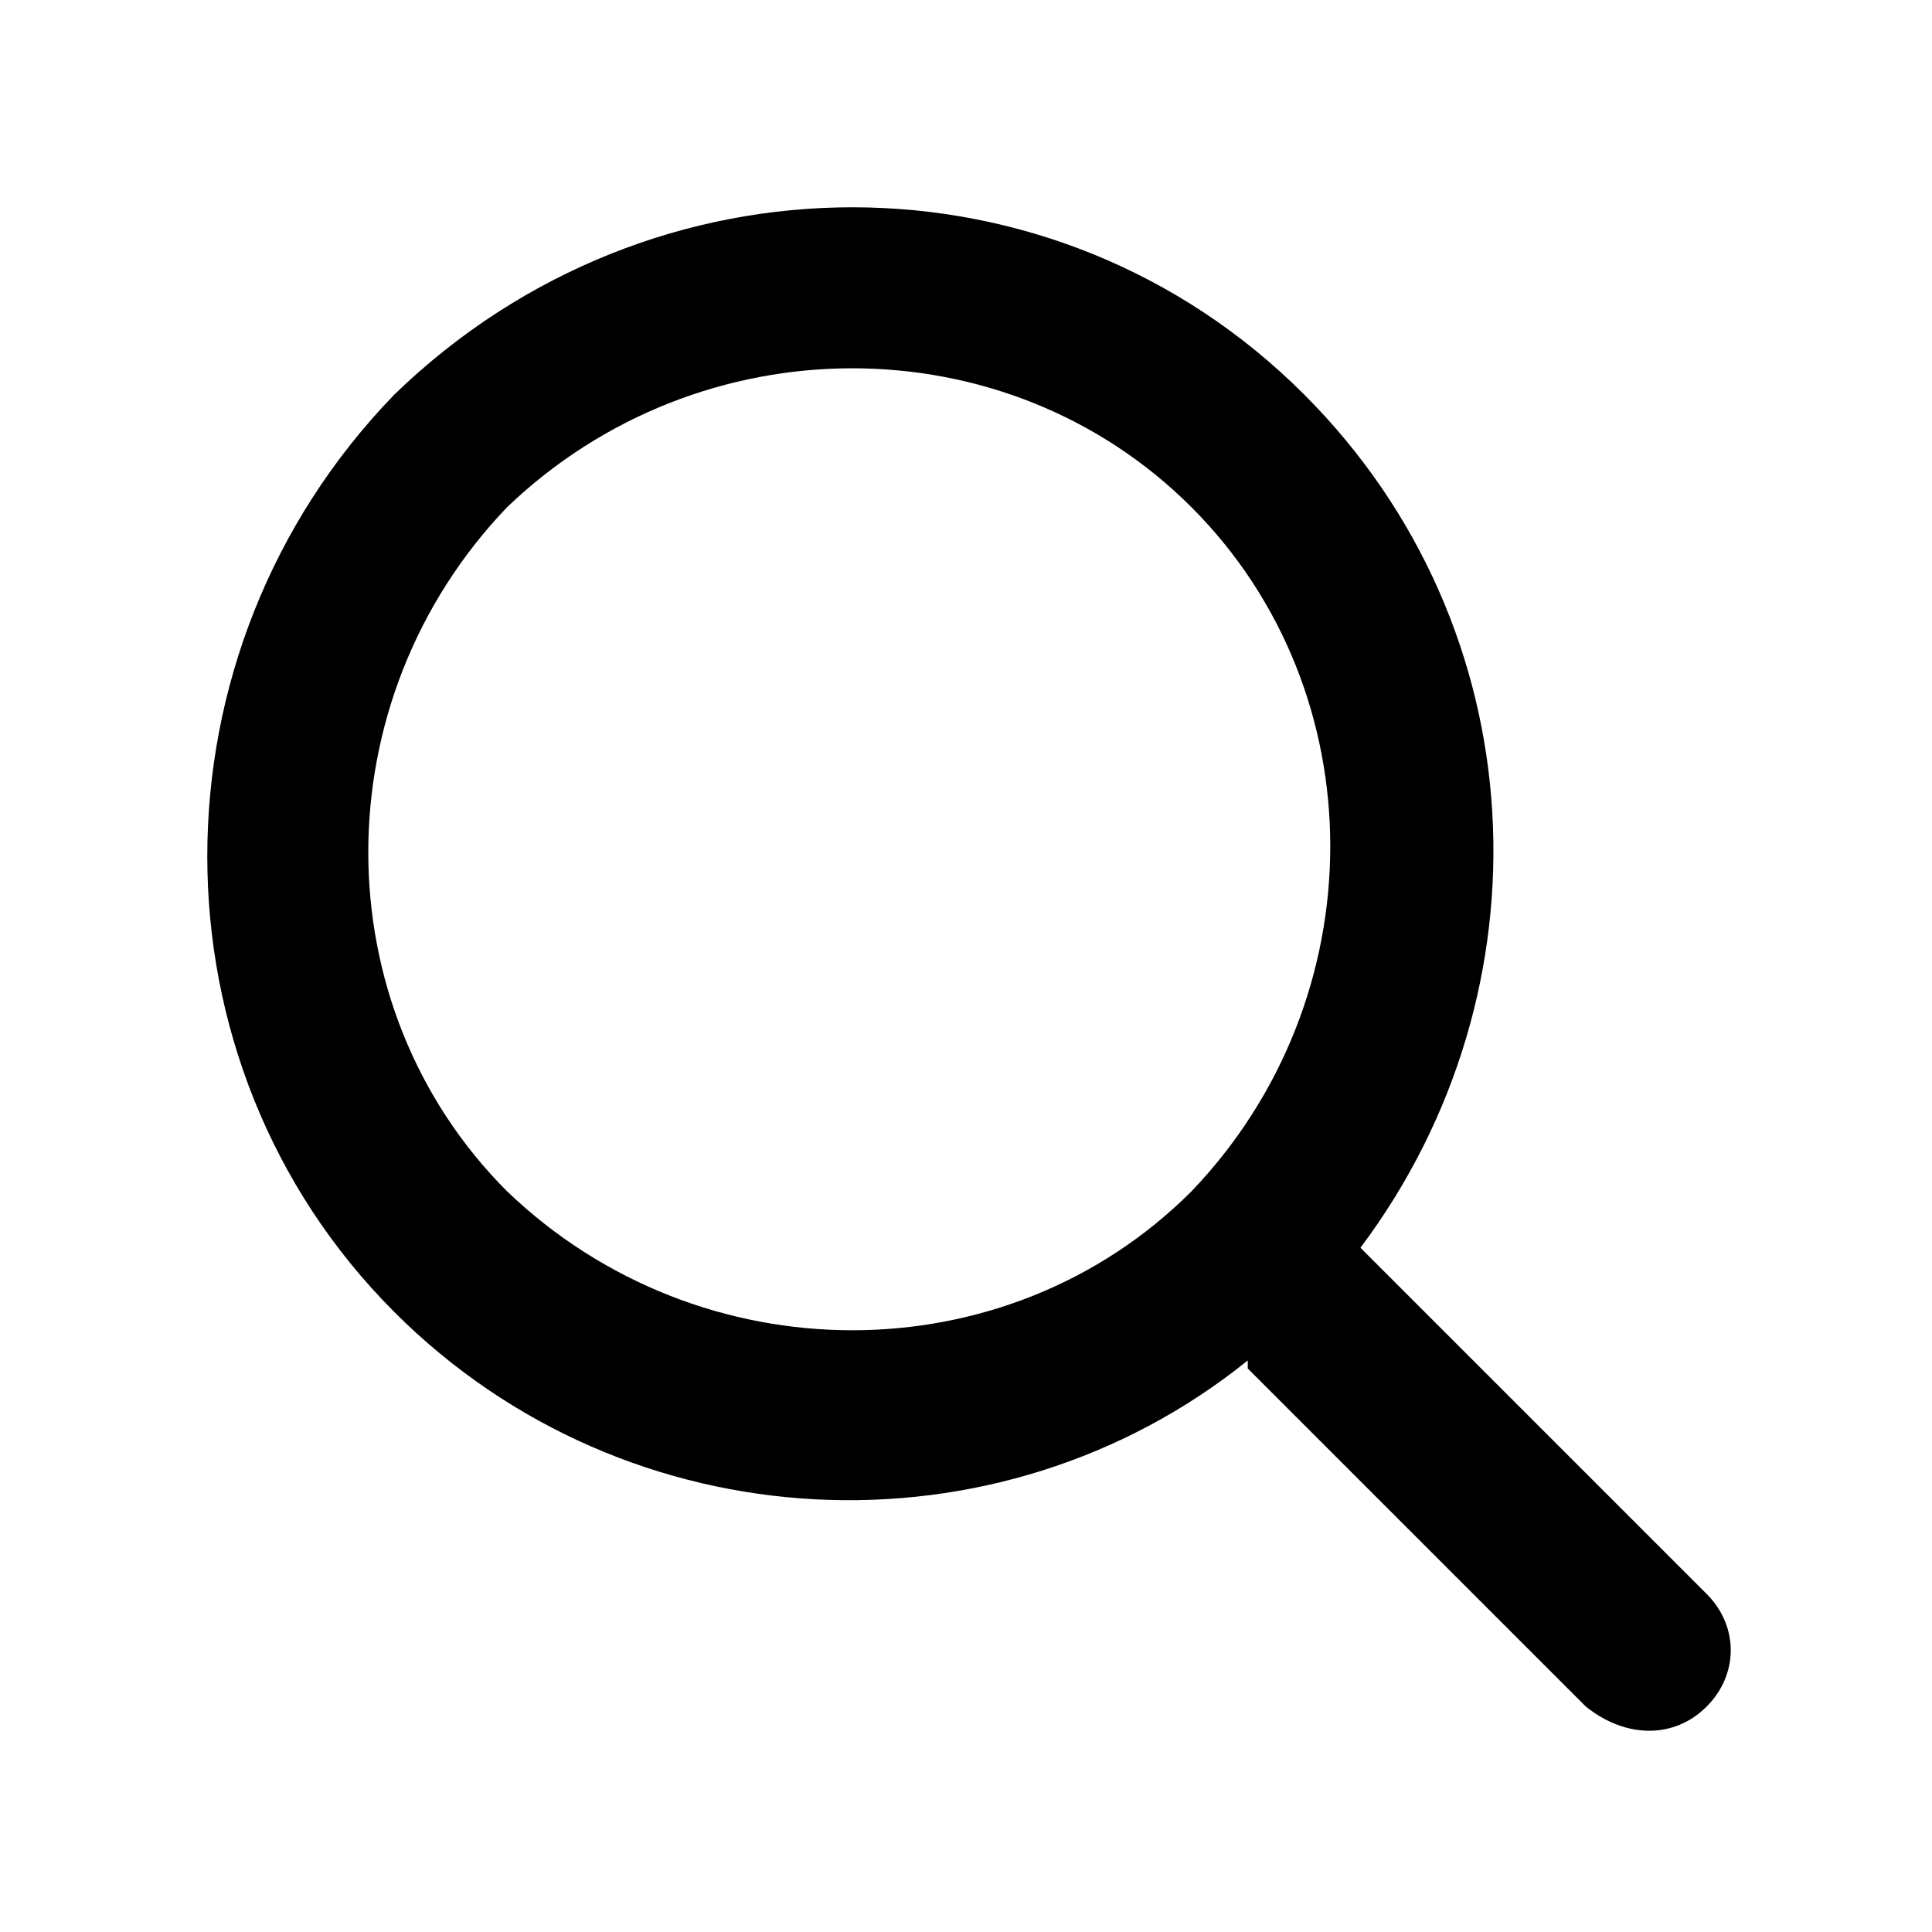
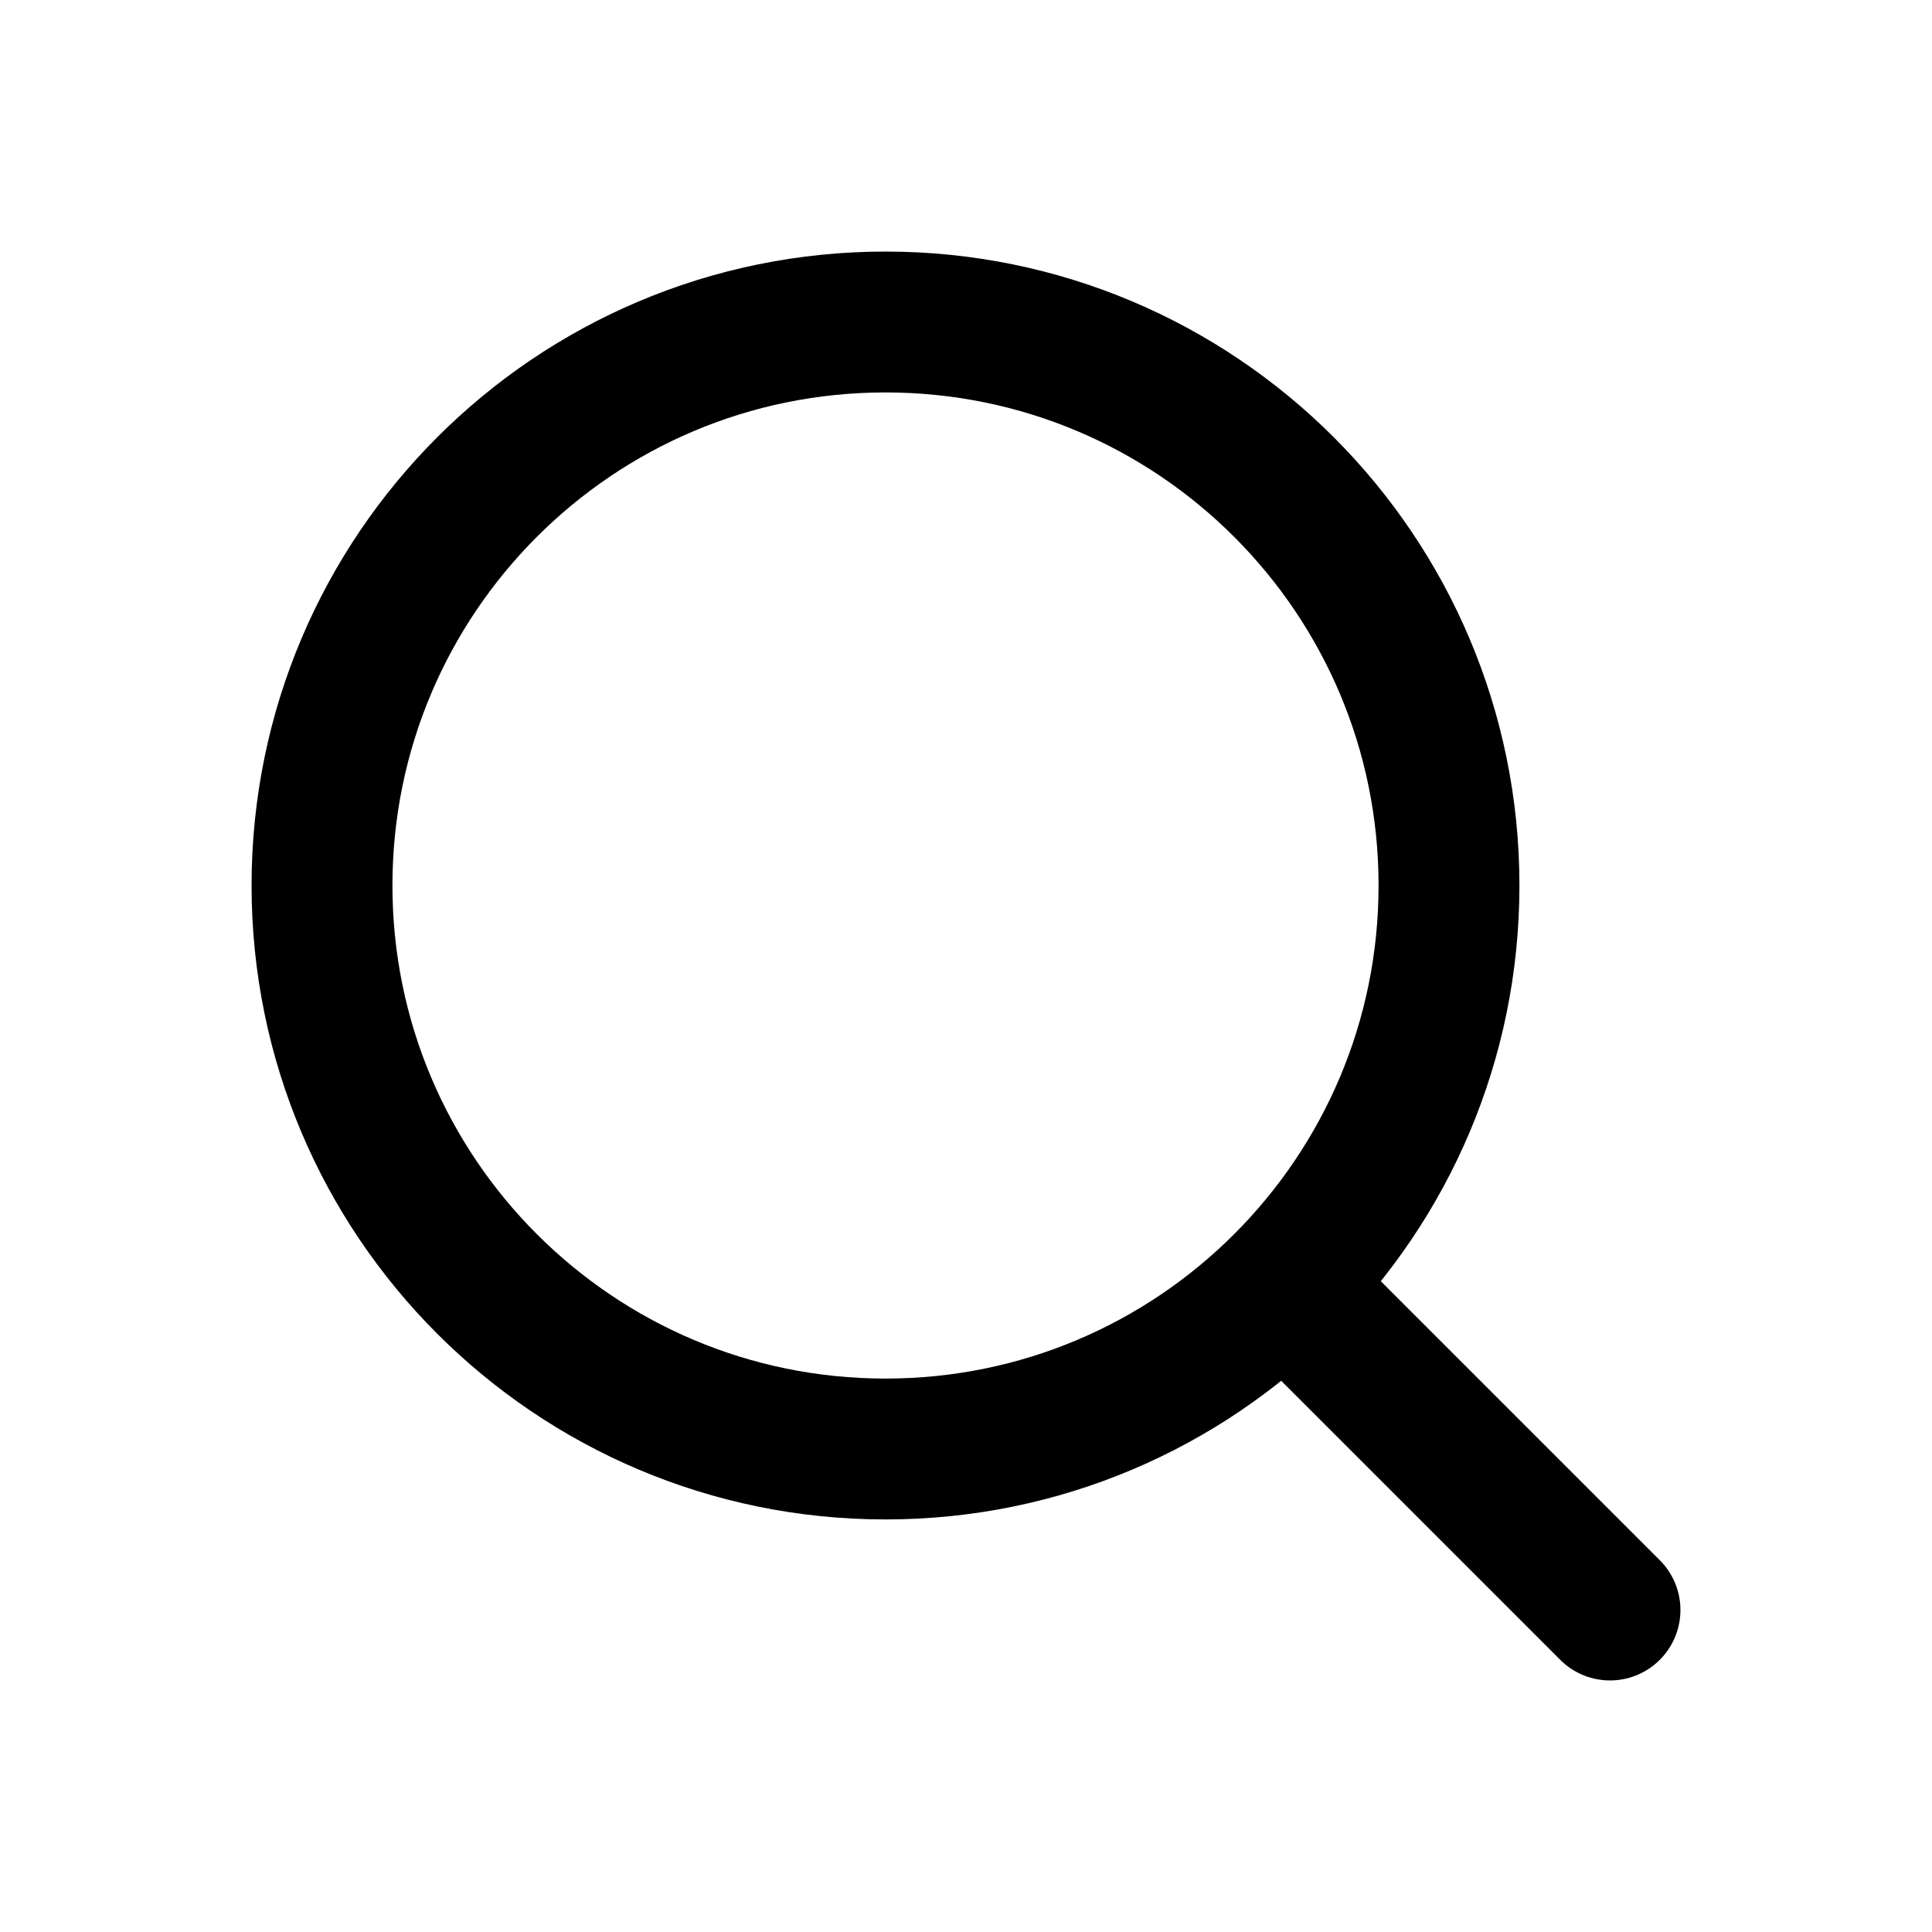
- <svg xmlns="http://www.w3.org/2000/svg" viewBox="0 0 24 24" width="24" height="24">
-   <path d="M16.9,15.5c2.4-3.2,2.2-7.7-0.7-10.6c-3.1-3.1-8.1-3.1-11.3,0c-3.1,3.2-3.1,8.3,0,11.4     c2.9,2.9,7.5,3.1,10.6,0.6c0,0.1,0,0.1,0,0.1l4.2,4.2c0.5,0.4,1.1,0.4,1.5,0c0.4-0.4,0.4-1,0-1.4L16.9,15.5     C16.9,15.5,16.9,15.5,16.9,15.5L16.9,15.5z M14.8,6.3c2.3,2.3,2.3,6.1,0,8.5c-2.3,2.3-6.1,2.3-8.5,0C4,12.5,4,8.7,6.3,6.3     C8.7,4,12.5,4,14.8,6.3z" />
+ <svg xmlns="http://www.w3.org/2000/svg" viewBox="0 0 24 24" width="24" height="24" fill="none" stroke="currentColor" stroke-width="1.75" stroke-linecap="round" stroke-linejoin="round">
+   <circle cx="11" cy="11" r="7" />
+   <path d="m20 20-4-4" />
</svg>
